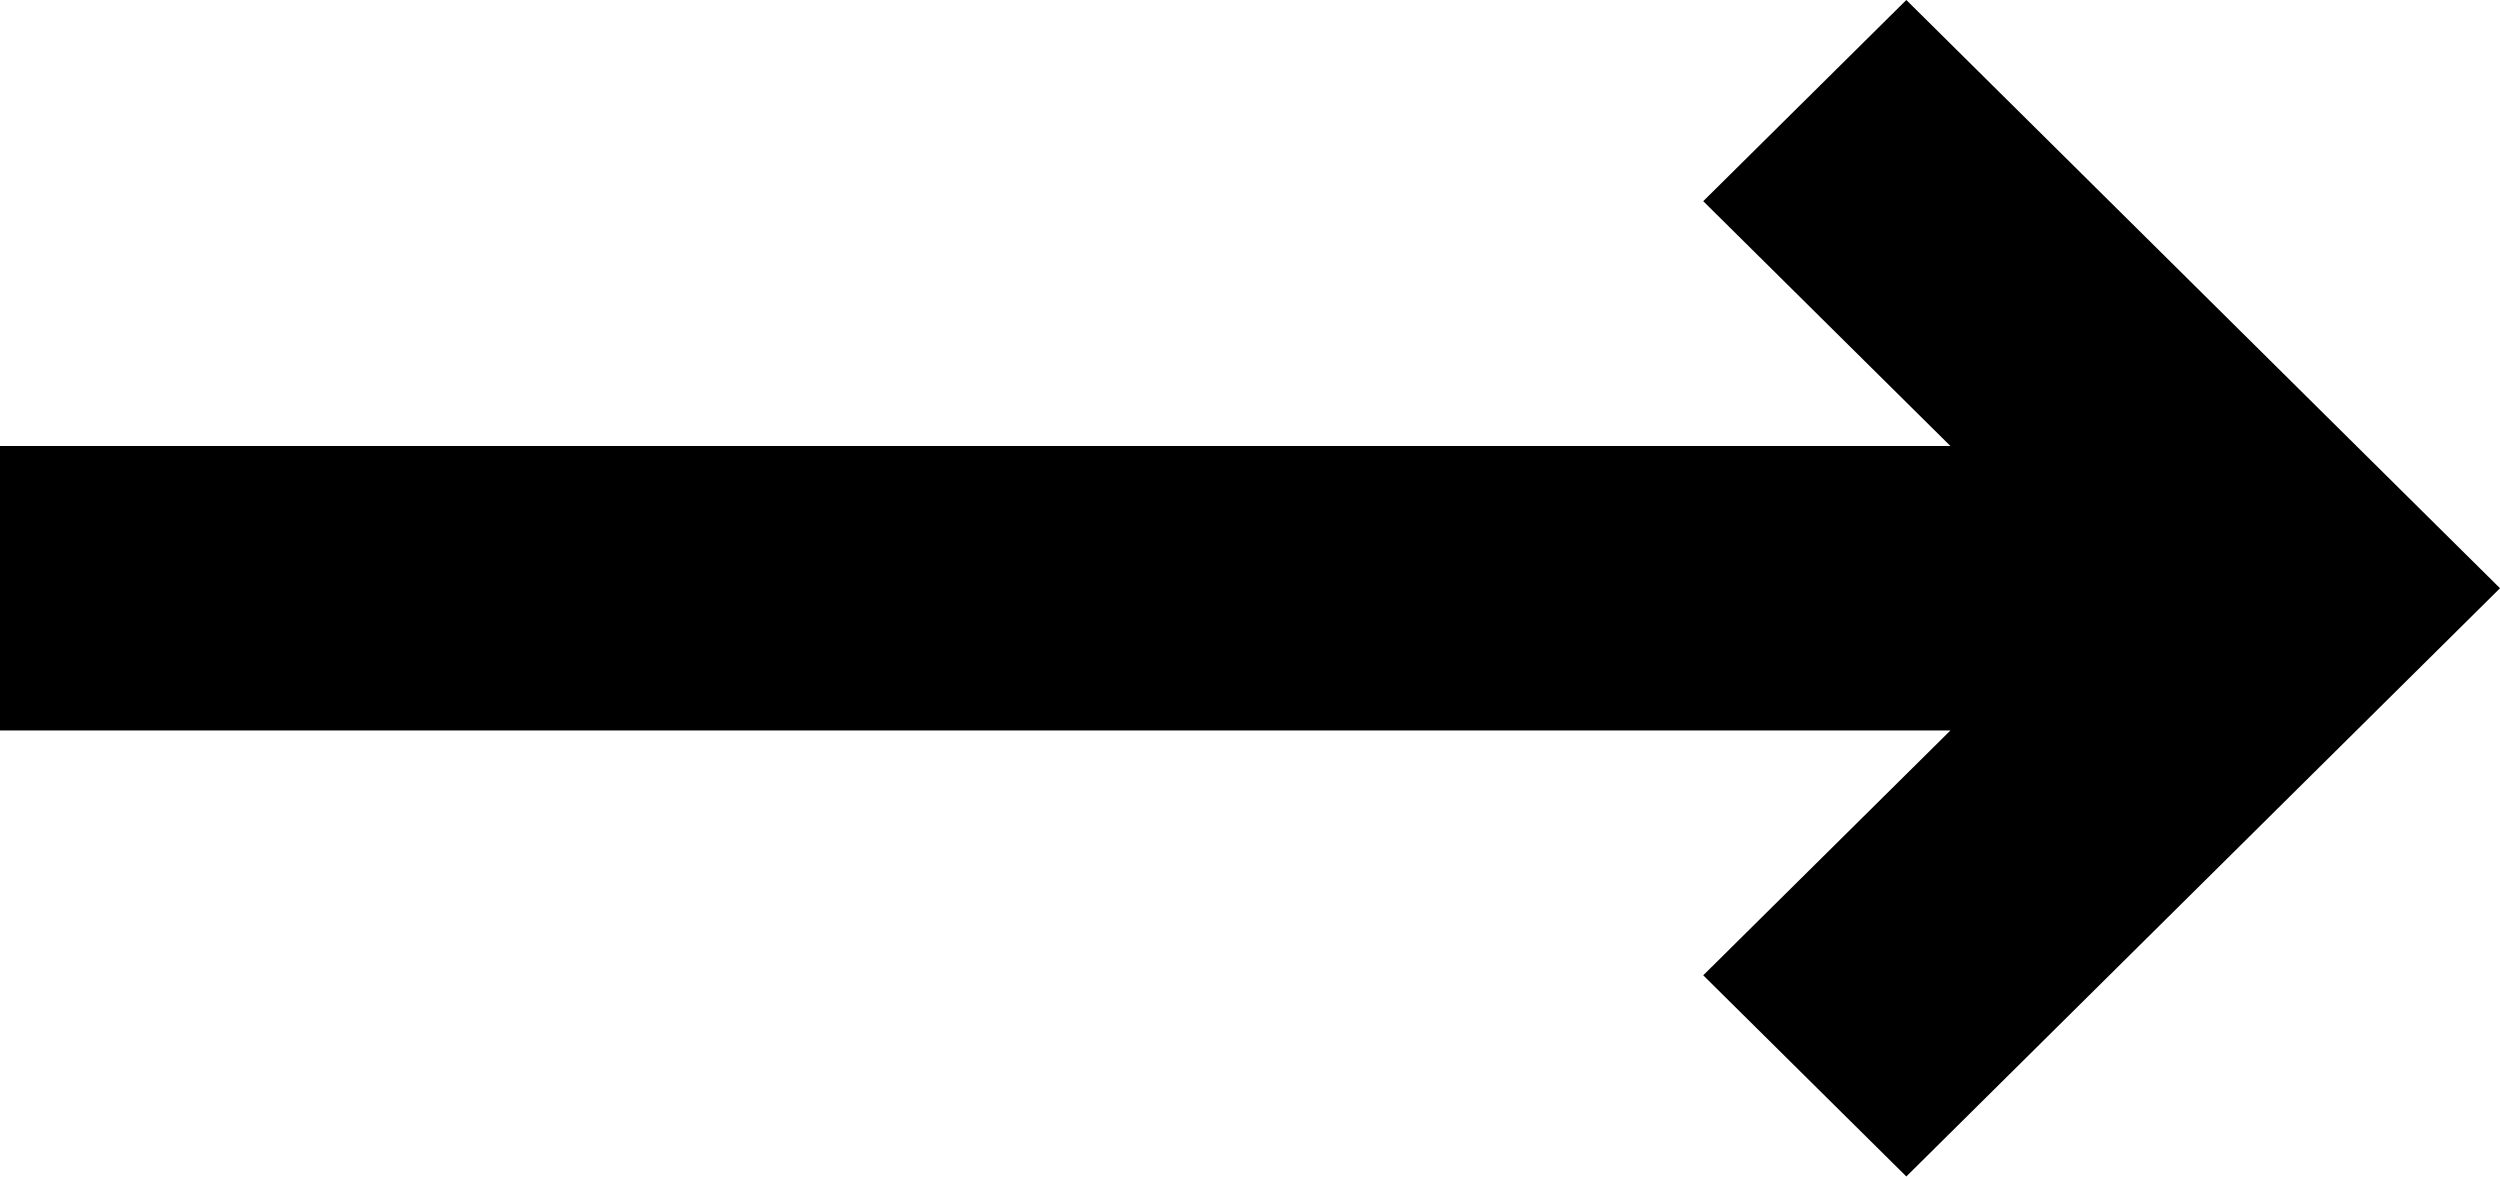
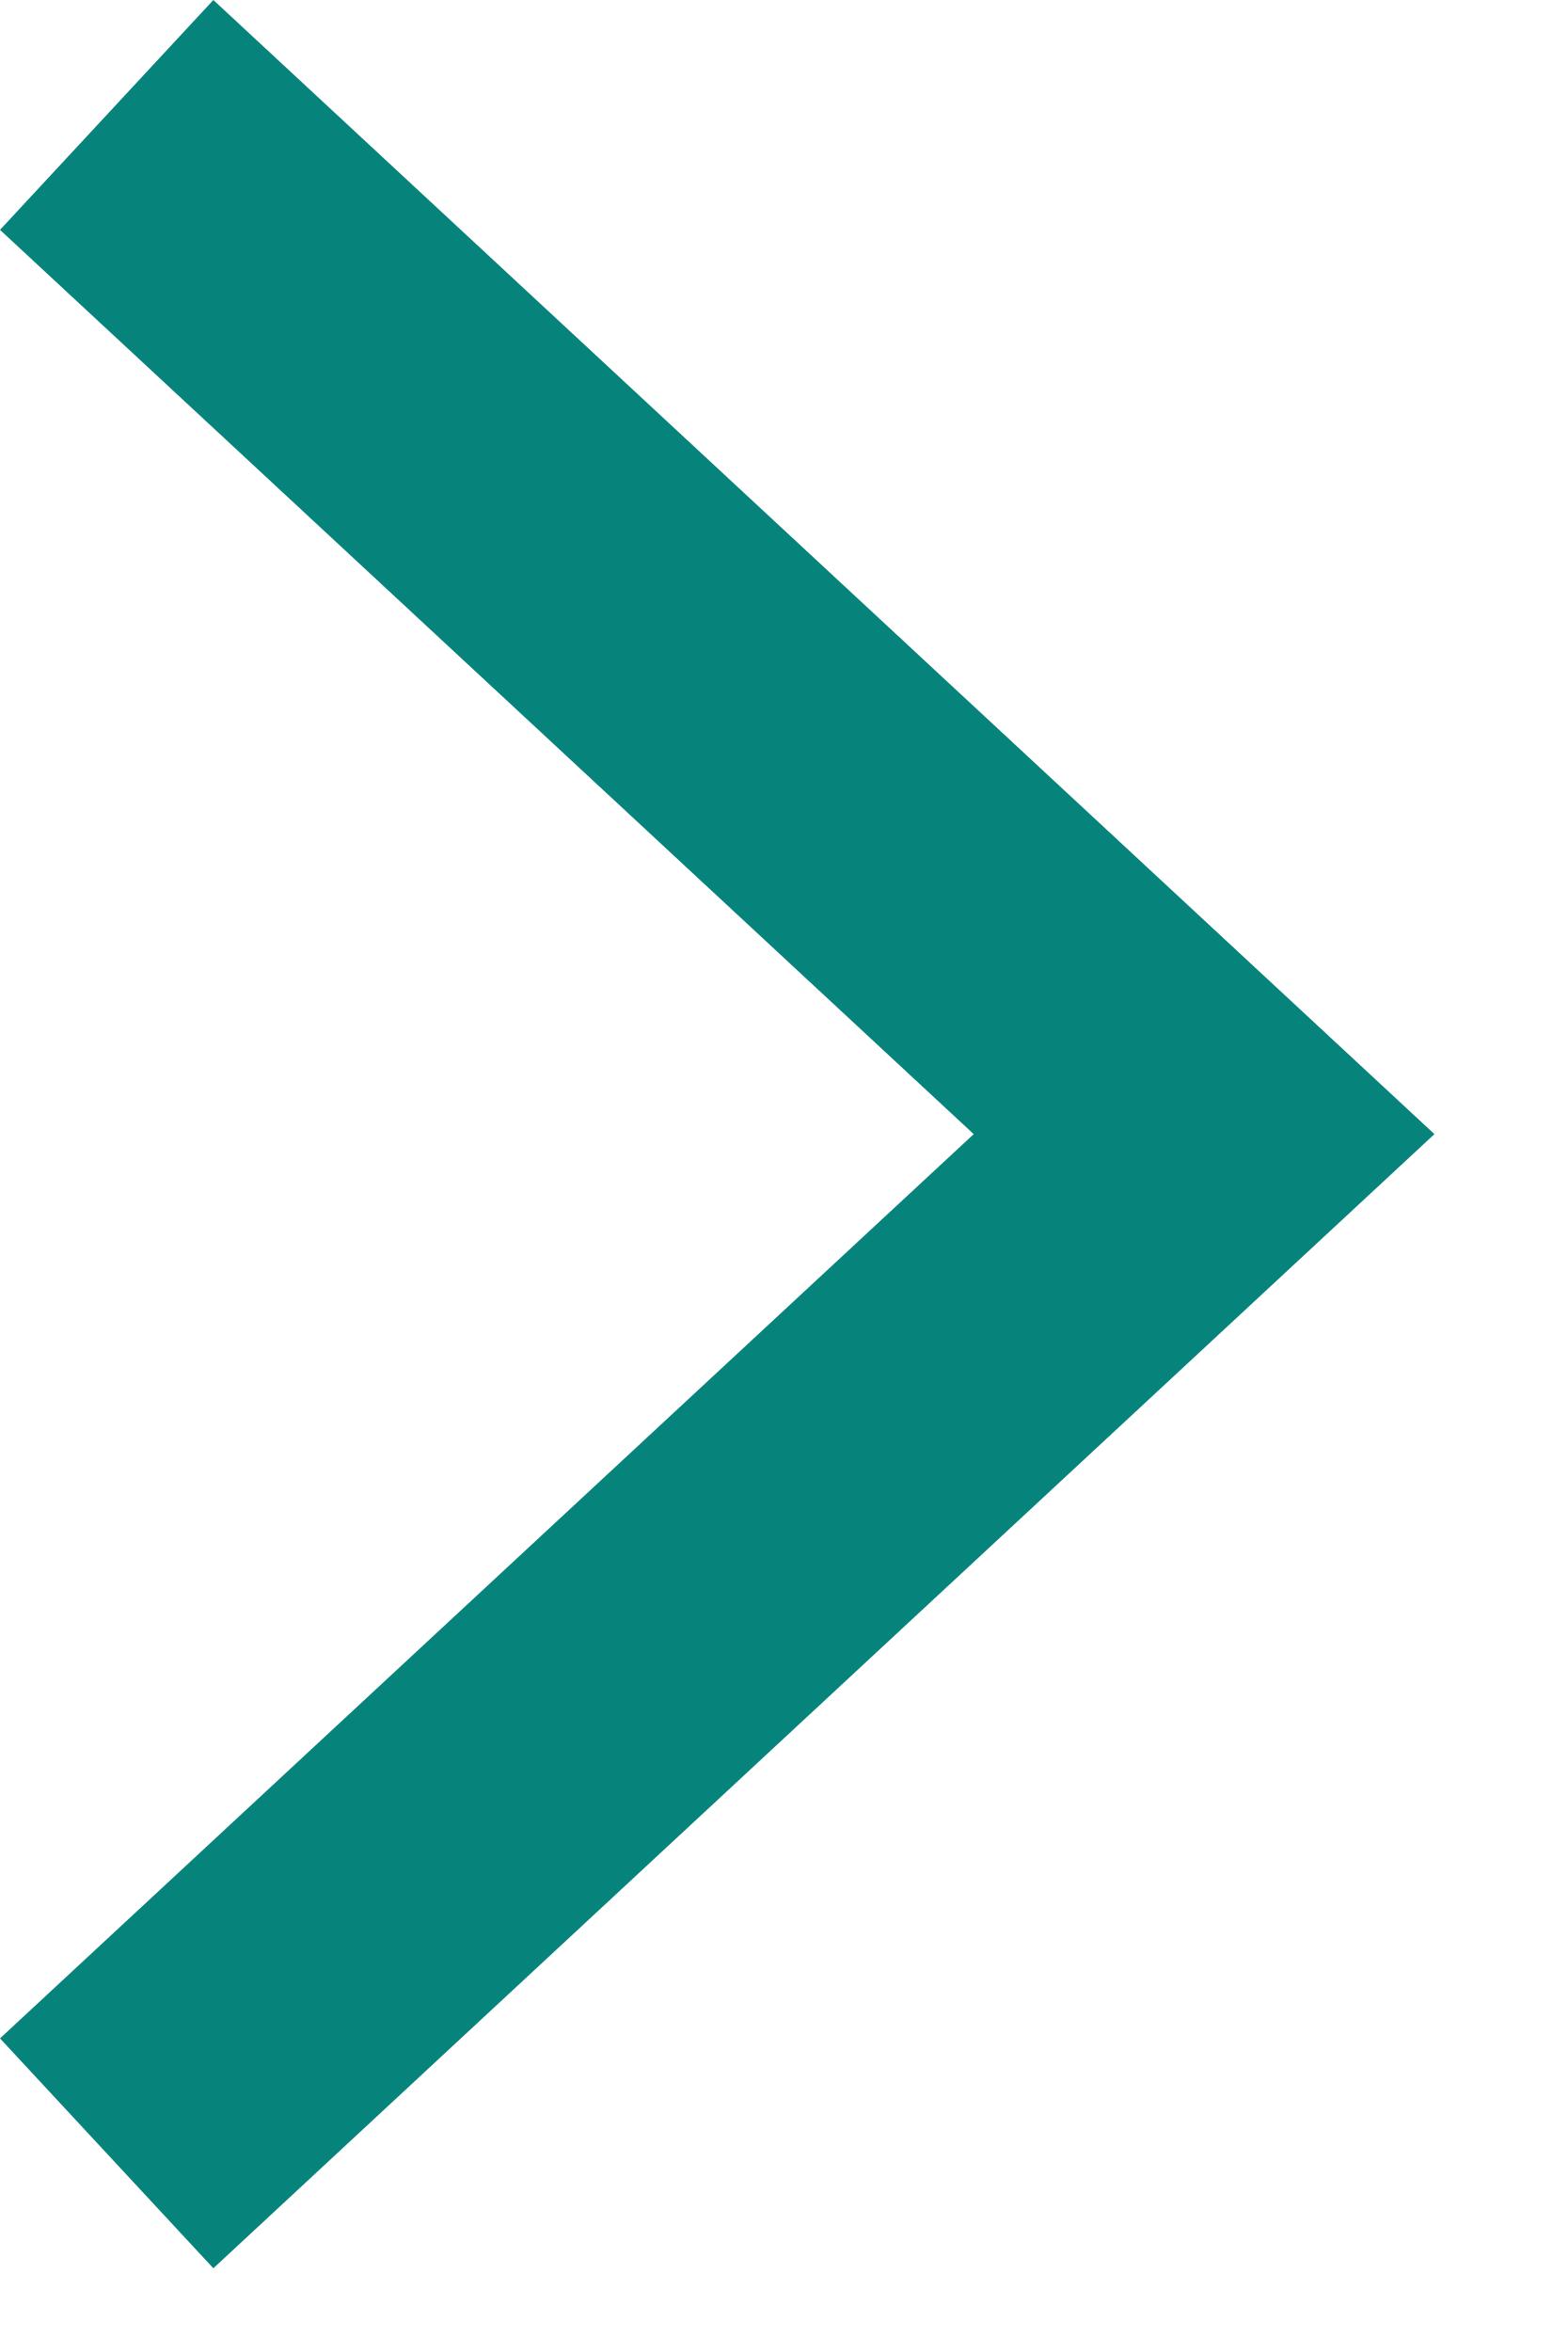
- <svg xmlns="http://www.w3.org/2000/svg" width="17" height="8" viewBox="0 0 17 8">
-   <path fill-rule="evenodd" clip-rule="evenodd" d="M13.263 4.967L-1.32568e-07 4.967L-2.17123e-07 3.033L13.263 3.033L11.582 1.368L12.963 -5.66617e-07L17 4L12.963 8L11.582 6.632L13.263 4.967Z" />
+ <svg xmlns="http://www.w3.org/2000/svg" width="10" height="15" viewBox="0 0 10 15" fill="none">
+   <path fill-rule="evenodd" clip-rule="evenodd" d="M6.211 7.233L0 1.466L1.361 0L9.15 7.233L1.361 14.466L0 13L6.211 7.233Z" fill="#06847B" />
</svg>
